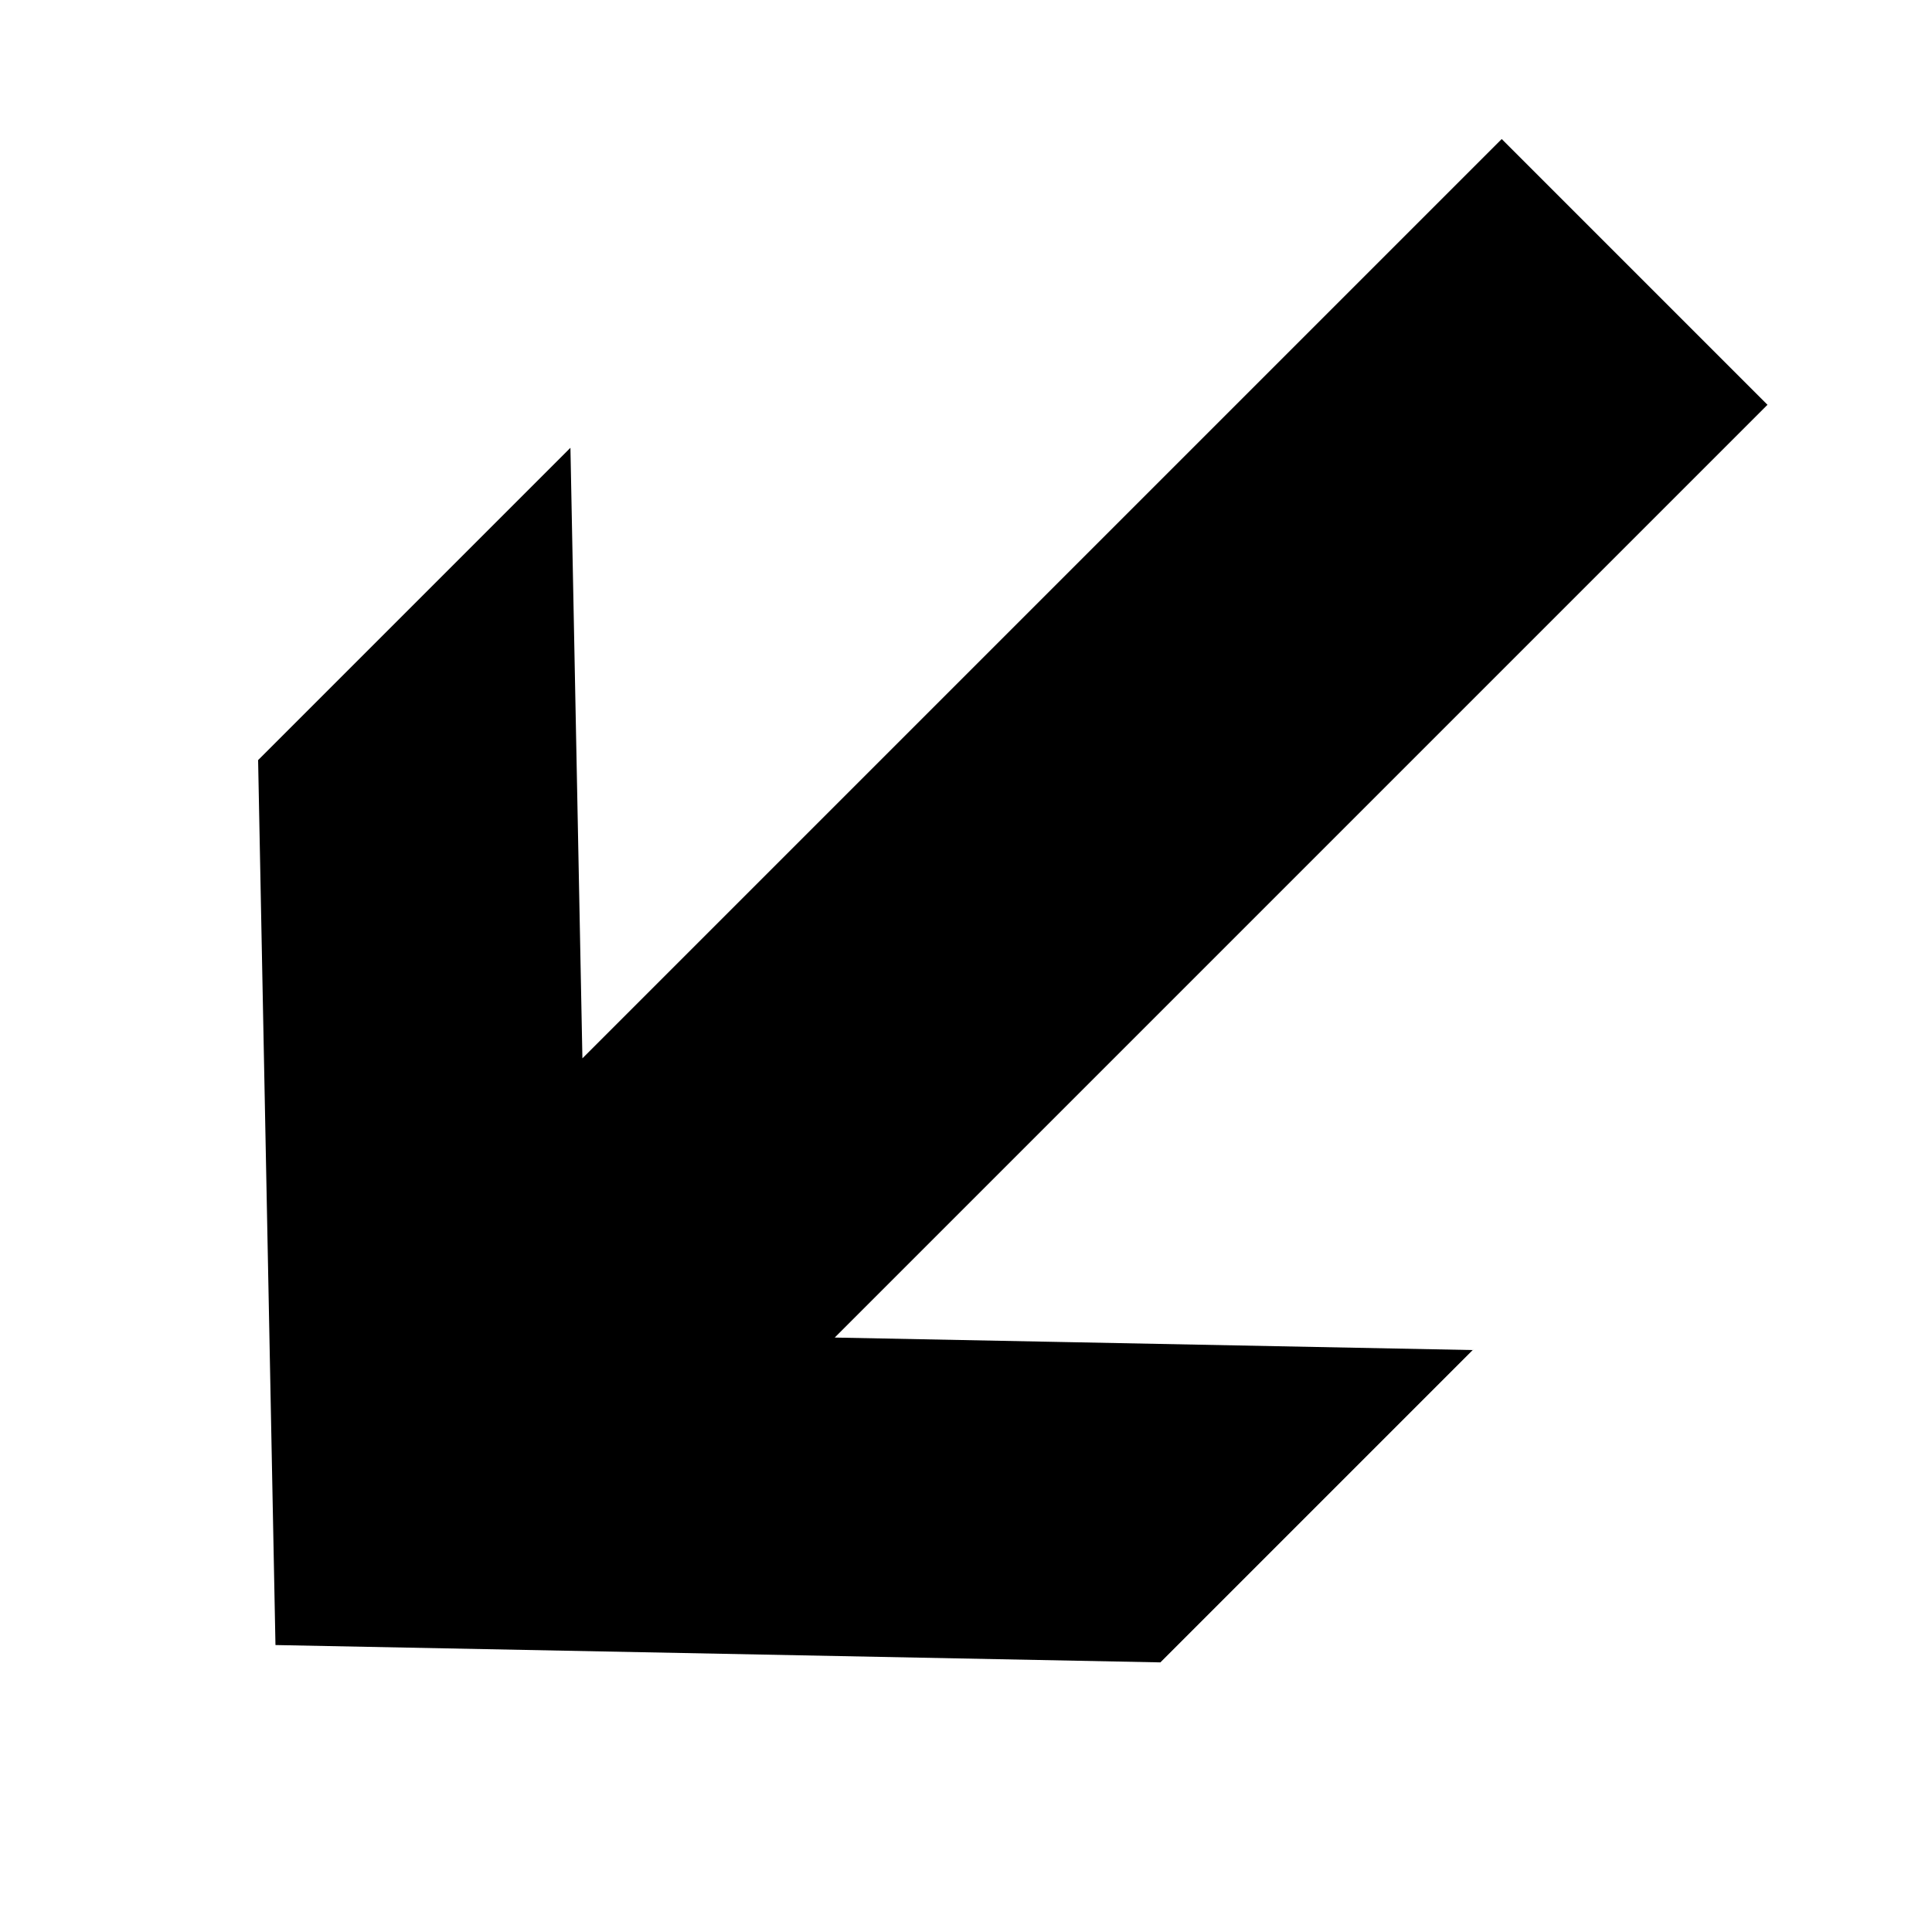
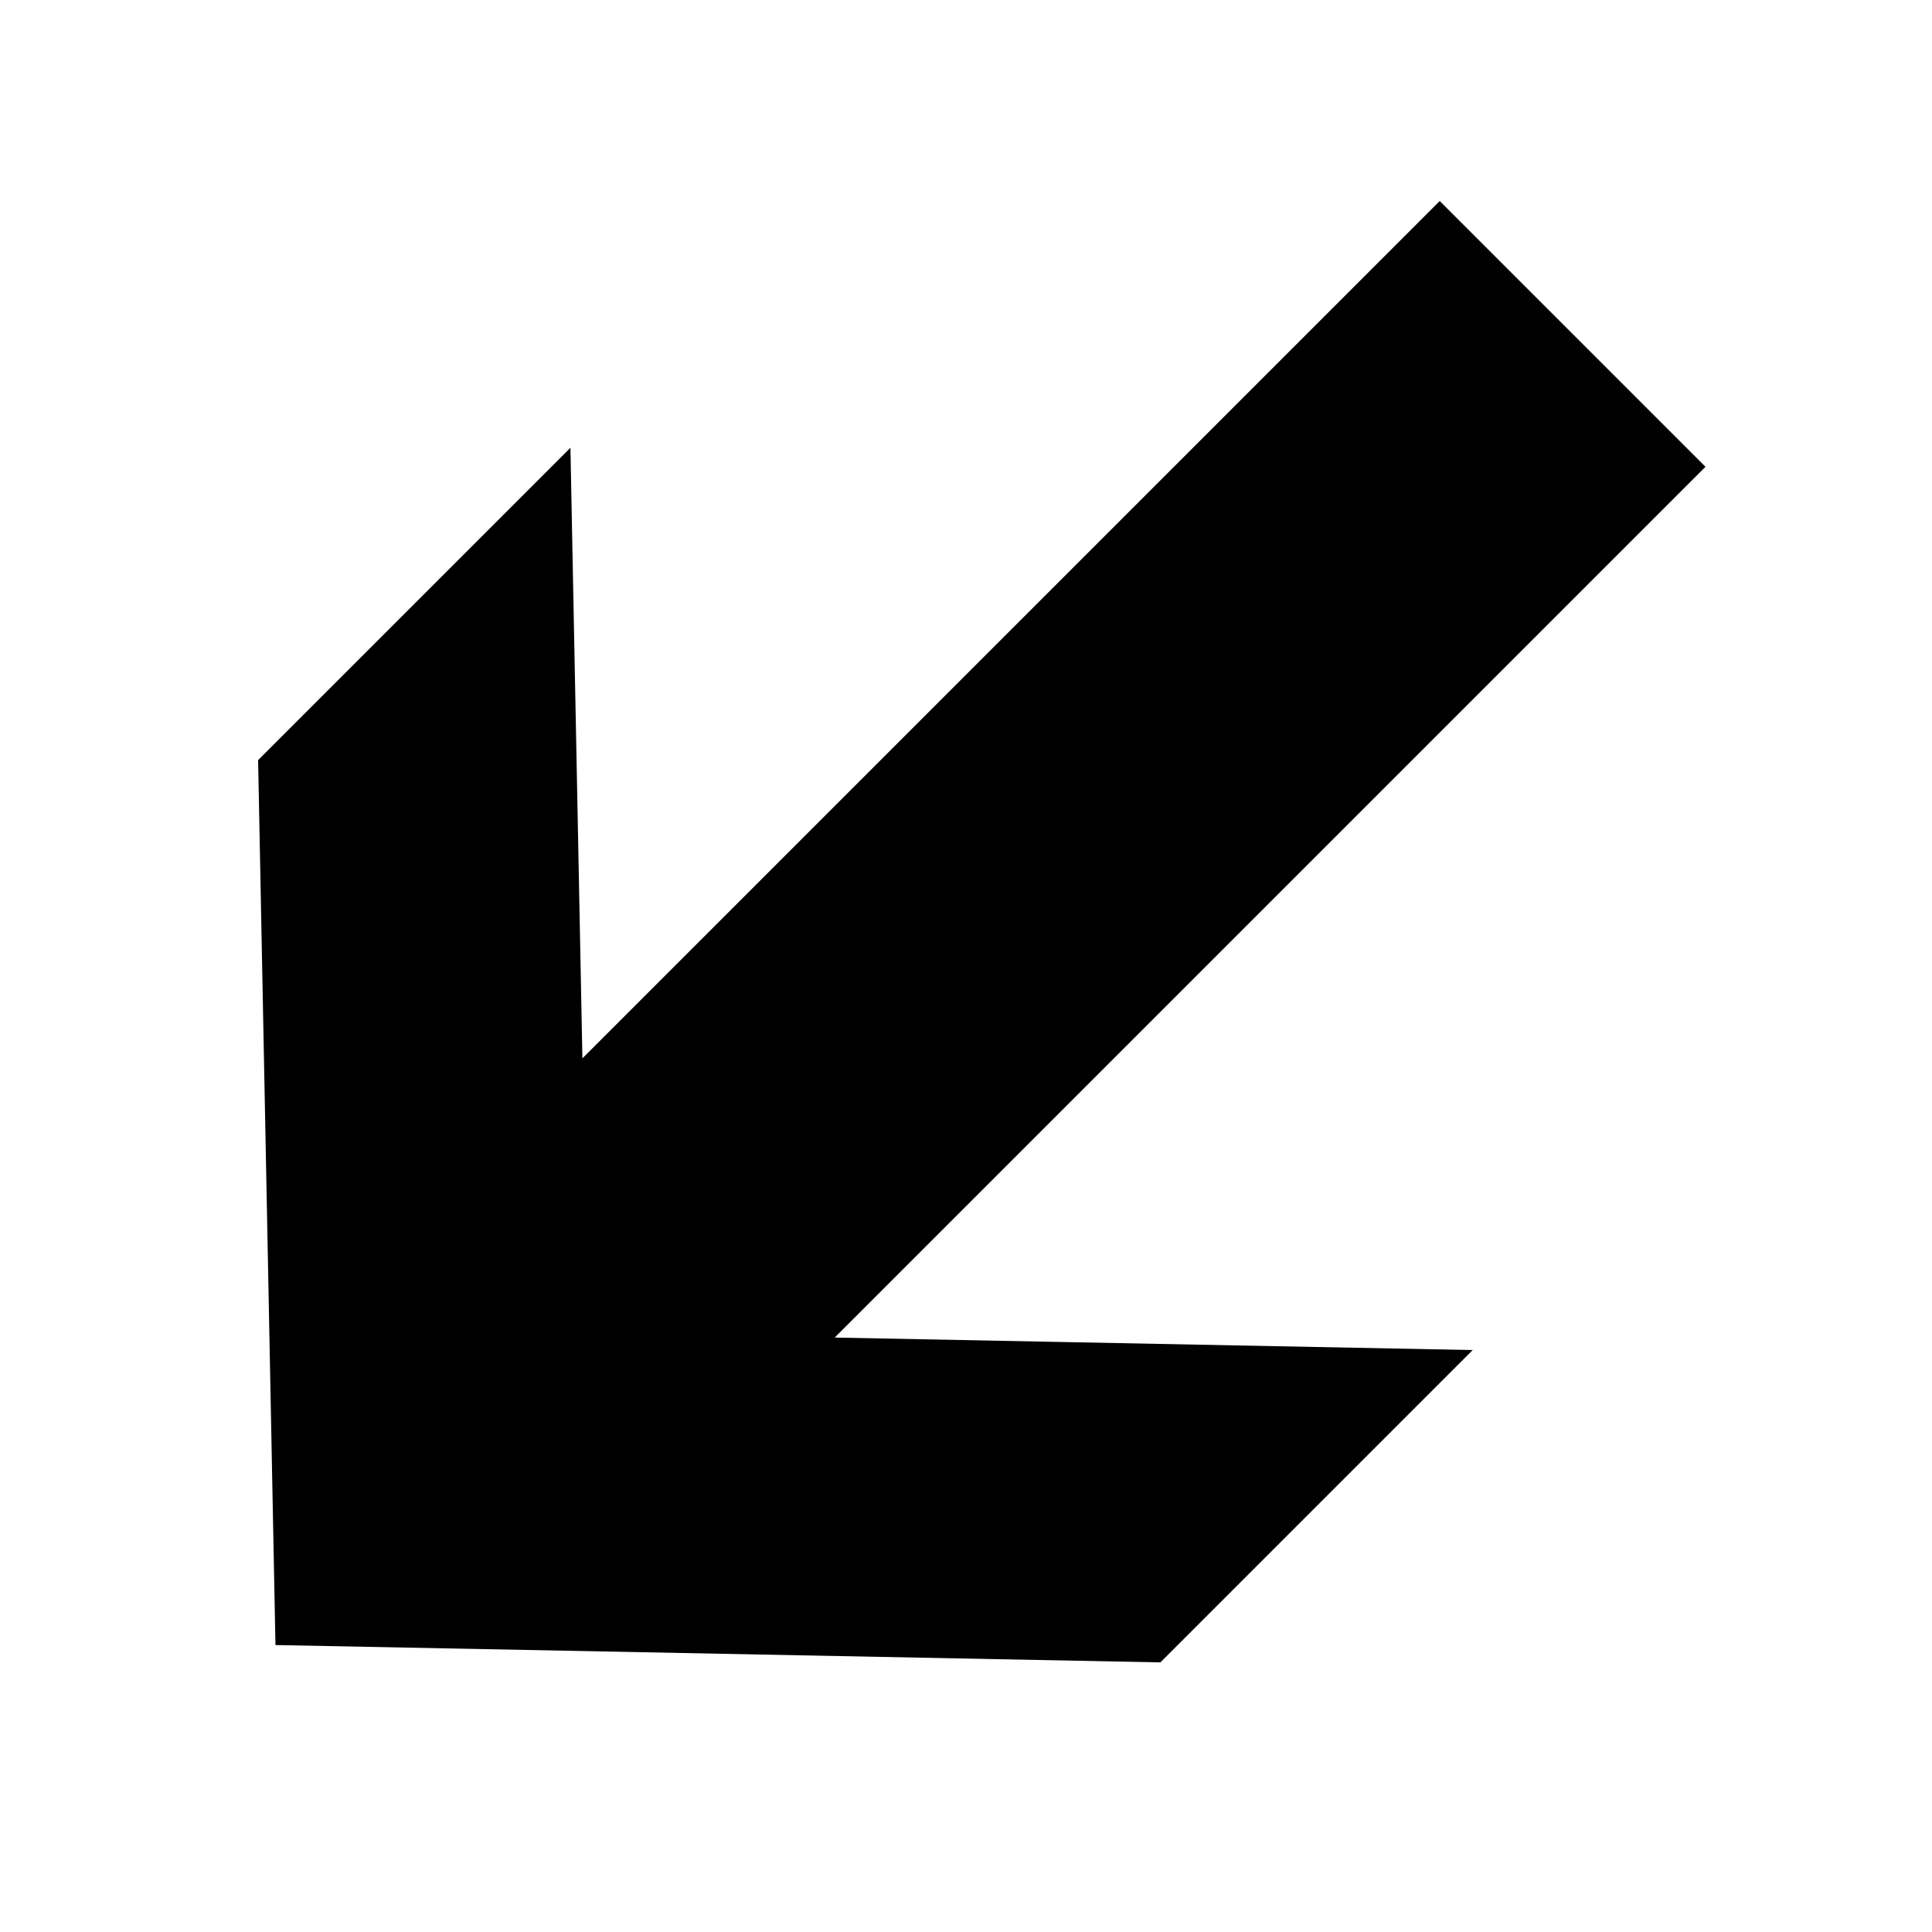
<svg xmlns="http://www.w3.org/2000/svg" width="85.33" height="85.33" viewBox="0 0 85.33 85.33">
  <g transform="translate(-0 -0)">
    <g>
-       <path d="M131.156,32.243L150.69,52.558L92.429,52.558L92.429,69.158L149.85,69.158L131.156,88.6L150.664,88.6L177.759,60.421L158.827,60.421L158.827,60.421L177.759,60.421L150.664,32.243L131.156,32.243Z" fill-rule="evenodd" fill="currentColor" fill-opacity="1" transform="matrix(-0.7071068,0.7071068,-0.7071068,-0.7071068,180.585,-10.31444)" />
+       <path d="M131.156,32.243L150.69,52.558L96.301,52.558L96.301,69.158L149.85,69.158L131.156,88.6L150.664,88.6L177.759,60.421L158.827,60.421L158.827,60.421L177.759,60.421L150.664,32.243L131.156,32.243Z" fill-rule="evenodd" fill="currentColor" fill-opacity="1" transform="matrix(-0.7071068,0.7071068,-0.7071068,-0.7071068,180.585,-10.31444)" />
    </g>
  </g>
</svg>
